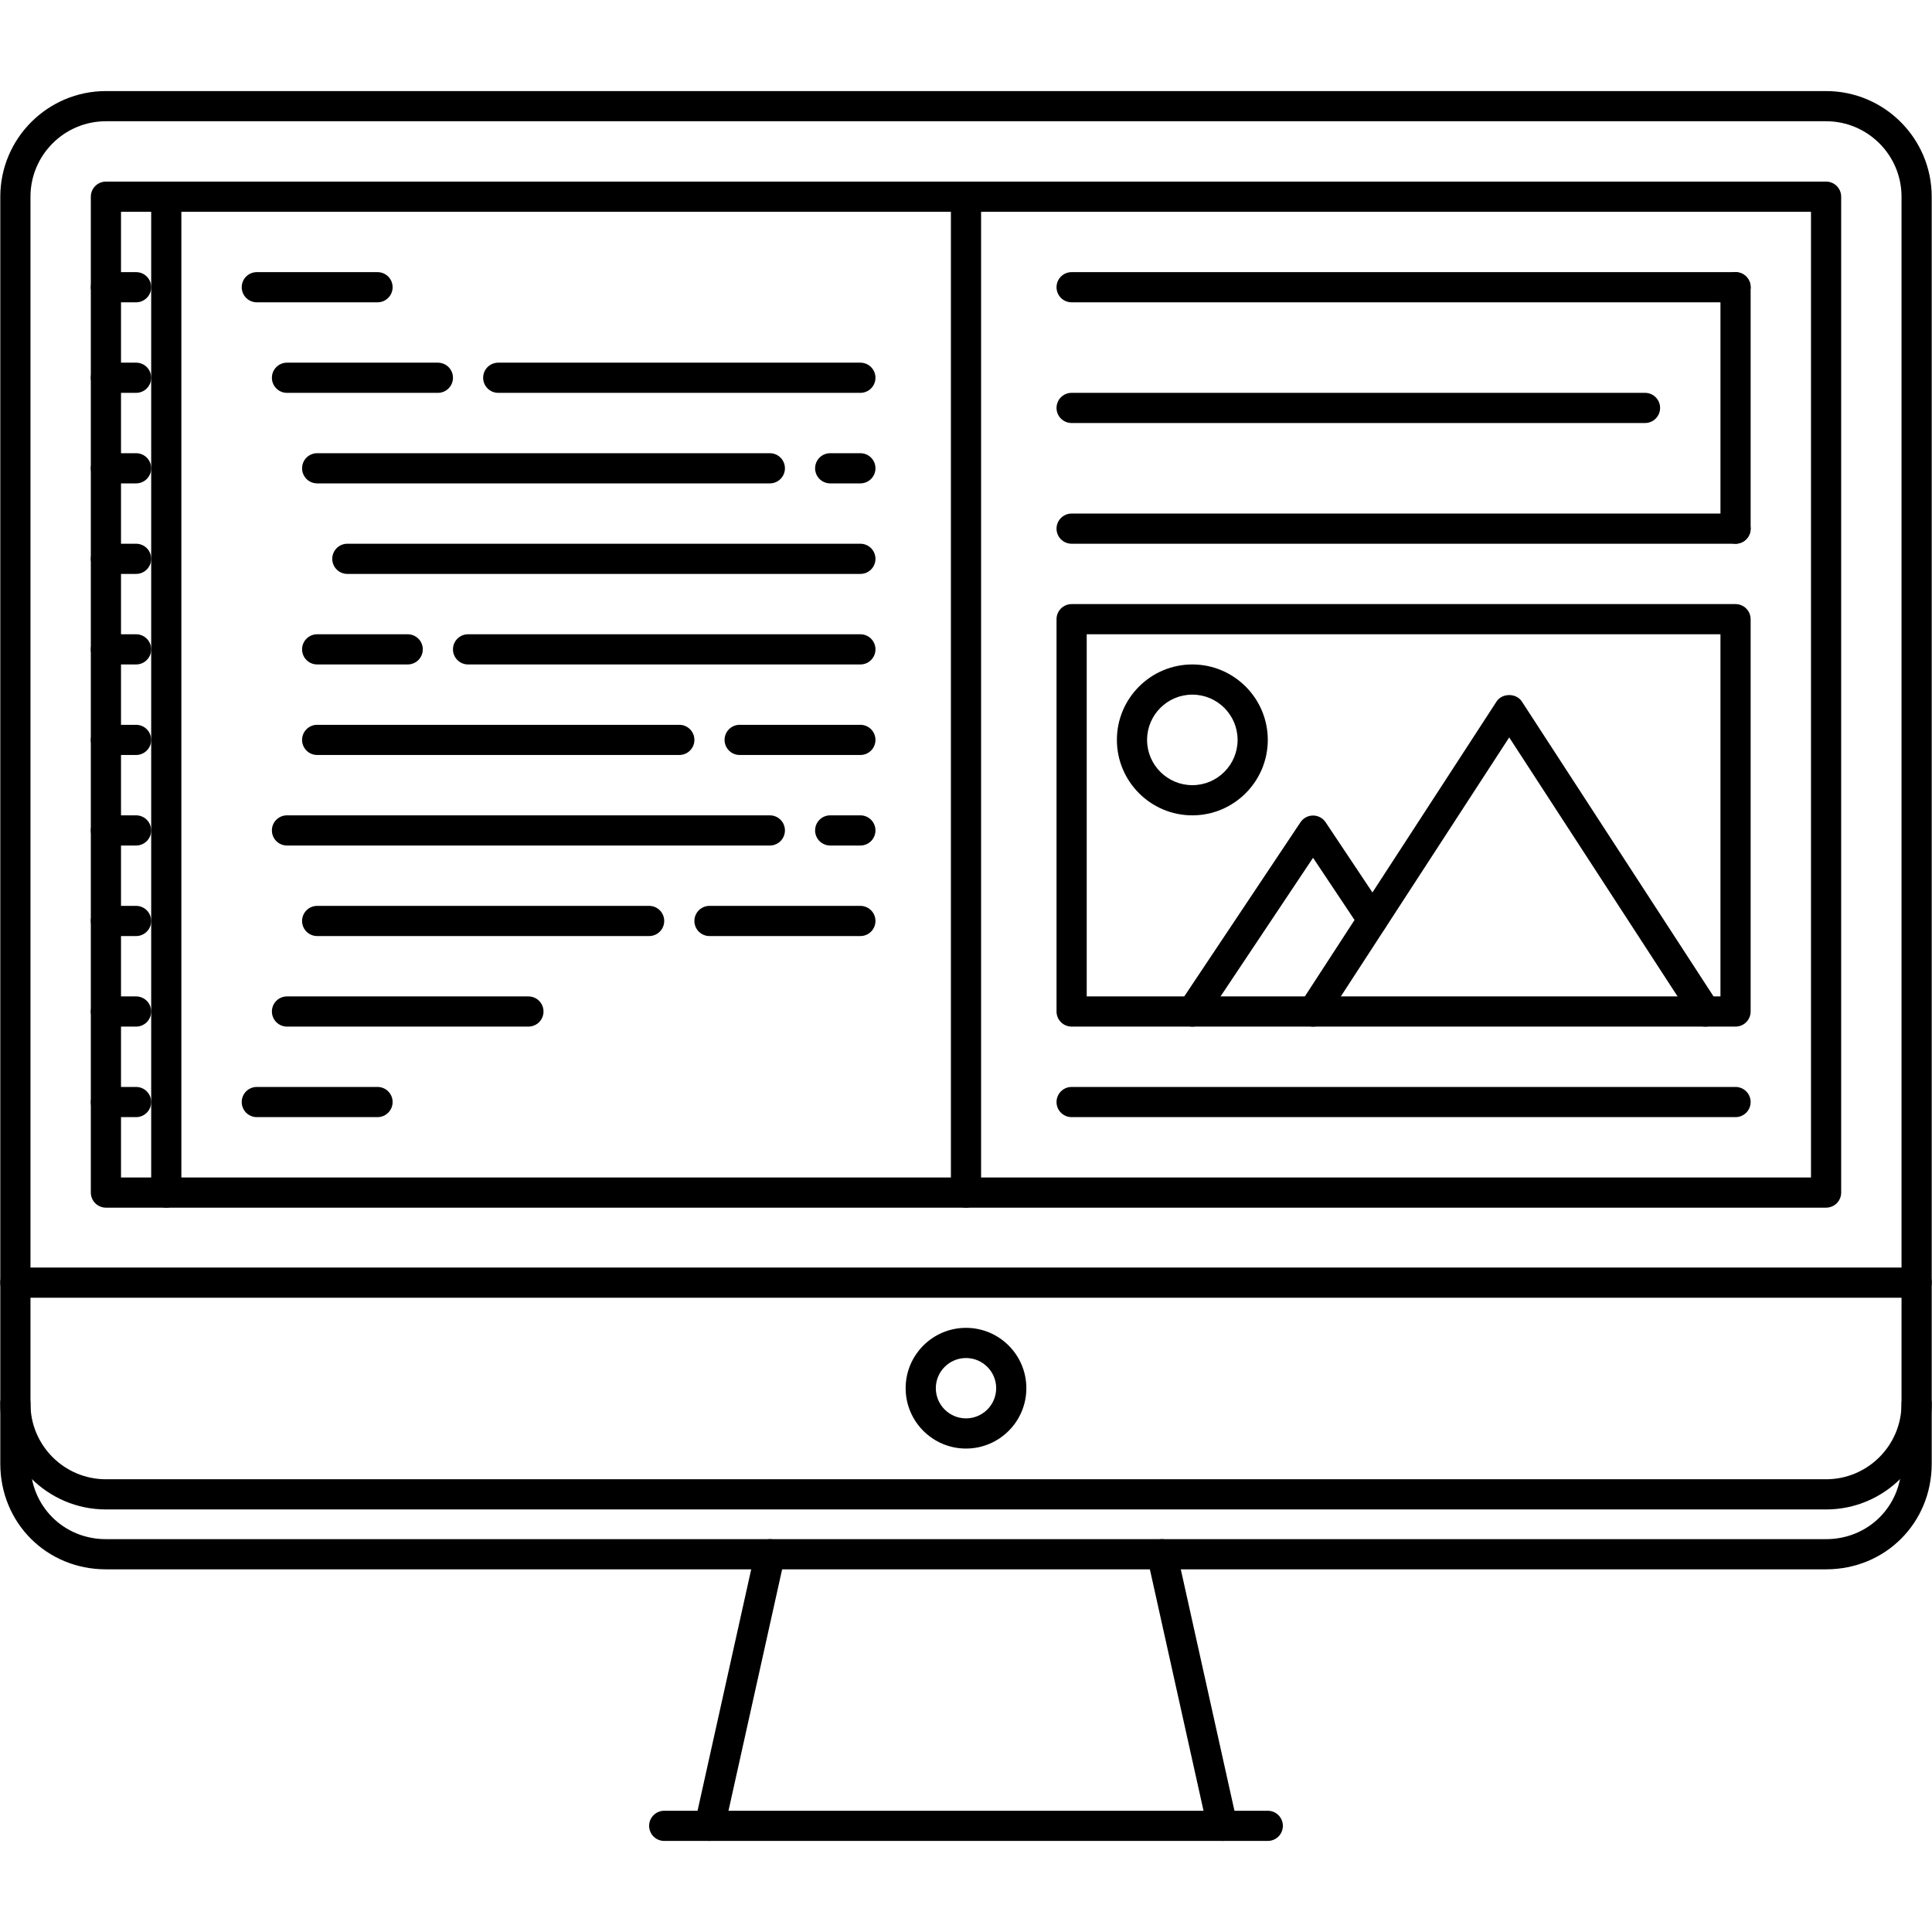
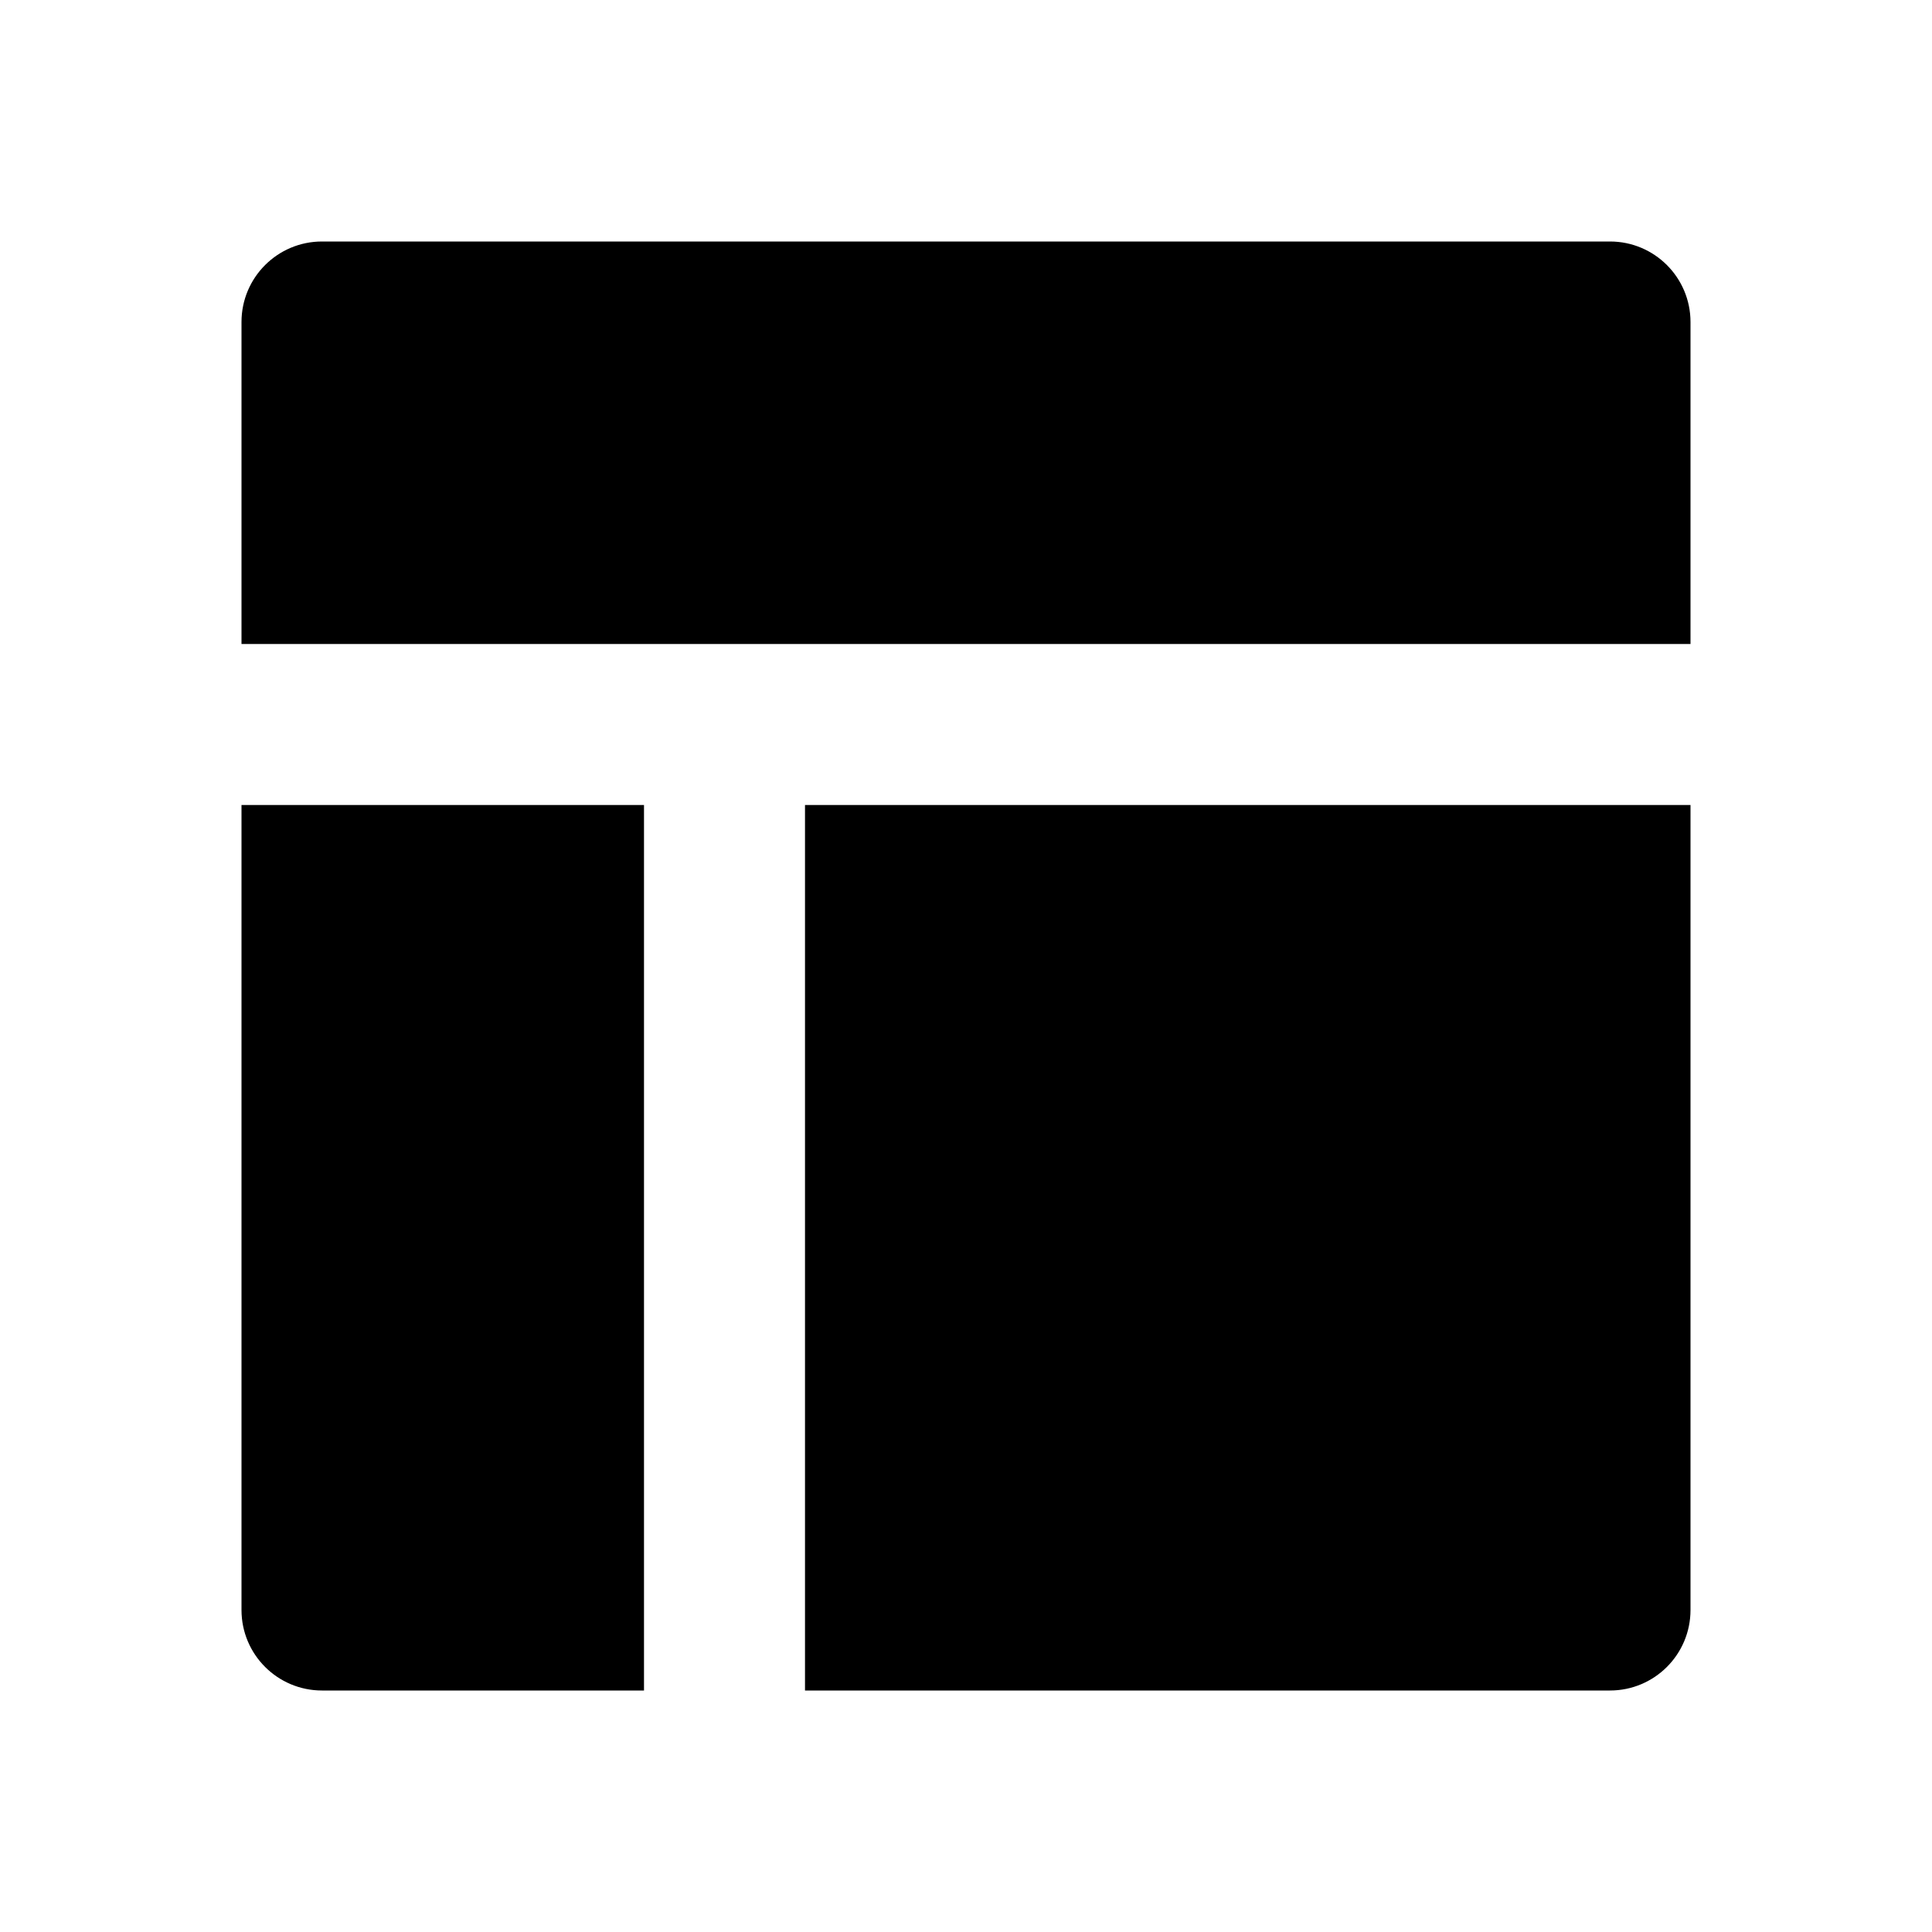
- <svg xmlns="http://www.w3.org/2000/svg" width="800px" height="800px" viewBox="0 0 1024 1024" fill="#000000" class="icon" version="1.1">
-   <path d="M1015.848 687.82H8.156a7.992 7.992 0 0 1-7.998-7.996 7.994 7.994 0 0 1 7.998-7.998h1007.692a7.992 7.992 0 0 1 7.996 7.998 7.992 7.992 0 0 1-7.996 7.996zM512 767.766c-17.636 0-31.99-14.34-31.99-31.99s14.354-31.99 31.99-31.99 31.992 14.34 31.992 31.99-14.356 31.99-31.992 31.99z m0-47.984c-8.826 0-15.996 7.184-15.996 15.994s7.17 15.994 15.996 15.994c8.824 0 15.996-7.184 15.996-15.994s-7.172-15.994-15.996-15.994zM376.136 975.732a8.01 8.01 0 0 1-7.81-9.73l31.99-143.956c0.954-4.296 5.202-6.984 9.544-6.078a8.014 8.014 0 0 1 6.078 9.544l-31.99 143.956a8.004 8.004 0 0 1-7.812 6.264zM647.864 975.732a8 8 0 0 1-7.808-6.264l-31.988-143.956a8.01 8.01 0 0 1 6.074-9.544c4.376-0.906 8.59 1.782 9.542 6.078l31.992 143.956a8.008 8.008 0 0 1-7.812 9.73z" fill="" />
-   <path d="M671.954 975.732H352.05a7.992 7.992 0 0 1-7.998-7.998 7.992 7.992 0 0 1 7.998-7.996h319.904a7.992 7.992 0 0 1 7.996 7.996 7.992 7.992 0 0 1-7.996 7.998zM967.86 640.086H56.14a7.994 7.994 0 0 1-7.998-7.998V104.25a7.994 7.994 0 0 1 7.998-7.998h911.72c4.422 0 8 3.578 8 7.998v527.838a7.994 7.994 0 0 1-8 7.998z m-903.722-15.996h895.726V112.248H64.138v511.842z" fill="" />
-   <path d="M967.86 800.038H56.14c-30.866 0-55.982-25.118-55.982-55.982V104.25c0-30.866 25.118-55.982 55.982-55.982h911.72c30.868 0 55.984 25.118 55.984 55.982v639.804c0 30.866-25.118 55.984-55.984 55.984zM56.14 64.262c-22.056 0-39.988 17.94-39.988 39.988v639.804c0 22.054 17.932 39.986 39.988 39.986h911.72c22.058 0 39.988-17.932 39.988-39.986V104.25c0-22.048-17.93-39.988-39.988-39.988H56.14z" fill="" />
-   <path d="M967.86 831.778H56.14c-31.396 0-55.982-24.586-55.982-55.982v-31.99a7.994 7.994 0 0 1 7.998-7.998 7.994 7.994 0 0 1 7.998 7.998v31.99c0 22.43 17.558 39.986 39.988 39.986h911.72c22.434 0 39.988-17.556 39.988-39.986v-31.74a7.994 7.994 0 0 1 8-7.998 7.992 7.992 0 0 1 7.996 7.998v31.74c-0.002 31.396-24.588 55.982-55.986 55.982zM88.13 640.086a7.994 7.994 0 0 1-7.998-7.998V104.25a7.994 7.994 0 0 1 7.998-7.998 7.994 7.994 0 0 1 7.998 7.998v527.838a7.994 7.994 0 0 1-7.998 7.998z" fill="" />
-   <path d="M72.136 160.232H56.14c-4.42 0-7.998-3.576-7.998-7.998s3.578-7.998 7.998-7.998h15.996c4.42 0 7.998 3.576 7.998 7.998s-3.578 7.998-7.998 7.998zM72.136 208.218H56.14c-4.42 0-7.998-3.578-7.998-7.998s3.578-7.998 7.998-7.998h15.996c4.42 0 7.998 3.578 7.998 7.998s-3.578 7.998-7.998 7.998zM72.136 256.204H56.14c-4.42 0-7.998-3.576-7.998-7.998s3.578-7.998 7.998-7.998h15.996c4.42 0 7.998 3.576 7.998 7.998s-3.578 7.998-7.998 7.998zM72.136 304.19H56.14c-4.42 0-7.998-3.578-7.998-7.998s3.578-7.998 7.998-7.998h15.996c4.42 0 7.998 3.578 7.998 7.998s-3.578 7.998-7.998 7.998zM72.136 352.174H56.14c-4.42 0-7.998-3.576-7.998-7.998s3.578-7.998 7.998-7.998h15.996c4.42 0 7.998 3.576 7.998 7.998s-3.578 7.998-7.998 7.998zM72.136 400.16H56.14a7.994 7.994 0 0 1-7.998-7.998 7.994 7.994 0 0 1 7.998-7.998h15.996a7.994 7.994 0 0 1 7.998 7.998 7.996 7.996 0 0 1-7.998 7.998zM72.136 448.144H56.14a7.994 7.994 0 0 1-7.998-7.998 7.994 7.994 0 0 1 7.998-7.998h15.996a7.994 7.994 0 0 1 7.998 7.998 7.994 7.994 0 0 1-7.998 7.998zM72.136 496.13H56.14a7.994 7.994 0 0 1-7.998-7.998 7.994 7.994 0 0 1 7.998-7.998h15.996a7.994 7.994 0 0 1 7.998 7.998 7.996 7.996 0 0 1-7.998 7.998zM72.136 544.116H56.14a7.994 7.994 0 0 1-7.998-7.998 7.992 7.992 0 0 1 7.998-7.996h15.996a7.992 7.992 0 0 1 7.998 7.996 7.994 7.994 0 0 1-7.998 7.998zM72.136 592.102H56.14c-4.42 0-7.998-3.578-7.998-7.998s3.578-7.998 7.998-7.998h15.996c4.42 0 7.998 3.578 7.998 7.998s-3.578 7.998-7.998 7.998zM200.096 160.232h-63.98c-4.42 0-7.998-3.576-7.998-7.998s3.576-7.998 7.998-7.998h63.98c4.42 0 7.998 3.576 7.998 7.998s-3.578 7.998-7.998 7.998zM456.016 208.218h-191.94c-4.42 0-7.998-3.578-7.998-7.998s3.576-7.998 7.998-7.998h191.94c4.422 0 7.998 3.578 7.998 7.998s-3.576 7.998-7.998 7.998zM232.086 208.218H152.11c-4.42 0-7.998-3.578-7.998-7.998s3.578-7.998 7.998-7.998h79.976c4.42 0 7.998 3.578 7.998 7.998s-3.578 7.998-7.998 7.998zM456.016 256.204h-15.994c-4.42 0-7.998-3.576-7.998-7.998s3.578-7.998 7.998-7.998h15.994c4.422 0 7.998 3.576 7.998 7.998s-3.576 7.998-7.998 7.998zM408.032 256.204H168.106c-4.42 0-7.998-3.576-7.998-7.998s3.576-7.998 7.998-7.998h239.926c4.42 0 7.998 3.576 7.998 7.998s-3.578 7.998-7.998 7.998zM216.09 352.174H168.106c-4.42 0-7.998-3.576-7.998-7.998s3.576-7.998 7.998-7.998h47.986c4.42 0 7.998 3.576 7.998 7.998s-3.58 7.998-8 7.998zM456.016 352.174H248.082c-4.42 0-7.998-3.576-7.998-7.998s3.578-7.998 7.998-7.998h207.936c4.422 0 7.998 3.576 7.998 7.998s-3.578 7.998-8 7.998zM456.016 304.19H184.1c-4.42 0-7.998-3.578-7.998-7.998s3.578-7.998 7.998-7.998h271.916c4.422 0 7.998 3.578 7.998 7.998s-3.576 7.998-7.998 7.998zM456.016 400.16h-63.98a7.994 7.994 0 0 1-7.998-7.998 7.994 7.994 0 0 1 7.998-7.998h63.98a7.994 7.994 0 0 1 7.998 7.998 7.994 7.994 0 0 1-7.998 7.998zM408.032 448.144H152.11a7.994 7.994 0 0 1-7.998-7.998 7.994 7.994 0 0 1 7.998-7.998h255.922a7.994 7.994 0 0 1 7.998 7.998 7.994 7.994 0 0 1-7.998 7.998zM280.072 544.116h-127.96a7.994 7.994 0 0 1-7.998-7.998 7.992 7.992 0 0 1 7.998-7.996h127.96a7.992 7.992 0 0 1 7.998 7.996 7.994 7.994 0 0 1-7.998 7.998zM456.016 496.13h-79.974a7.994 7.994 0 0 1-7.998-7.998 7.994 7.994 0 0 1 7.998-7.998h79.974a7.994 7.994 0 0 1 7.998 7.998 7.994 7.994 0 0 1-7.998 7.998zM344.052 496.13H168.106a7.994 7.994 0 0 1-7.998-7.998 7.994 7.994 0 0 1 7.998-7.998h175.946a7.994 7.994 0 0 1 7.998 7.998 7.994 7.994 0 0 1-7.998 7.998zM200.096 592.102h-63.98c-4.42 0-7.998-3.578-7.998-7.998s3.576-7.998 7.998-7.998h63.98c4.42 0 7.998 3.578 7.998 7.998s-3.578 7.998-7.998 7.998zM456.016 448.144h-15.994a7.994 7.994 0 0 1-7.998-7.998 7.994 7.994 0 0 1 7.998-7.998h15.994a7.994 7.994 0 0 1 7.998 7.998 7.992 7.992 0 0 1-7.998 7.998zM360.046 400.16h-191.94a7.994 7.994 0 0 1-7.998-7.998 7.994 7.994 0 0 1 7.998-7.998h191.942a7.994 7.994 0 0 1 7.998 7.998 7.996 7.996 0 0 1-8 7.998z" fill="" />
-   <path d="M512 640.086a7.994 7.994 0 0 1-7.998-7.998V104.25A7.994 7.994 0 0 1 512 96.252a7.992 7.992 0 0 1 7.996 7.998v527.838a7.992 7.992 0 0 1-7.996 7.998z" fill="" />
-   <path d="M903.878 544.116a7.984 7.984 0 0 1-6.7-3.638l-97.27-149.634-97.266 149.634c-2.39 3.732-7.372 4.748-11.058 2.358a8.012 8.012 0 0 1-2.344-11.074l103.968-159.952c2.938-4.544 10.464-4.544 13.402 0l103.968 159.952a8.012 8.012 0 0 1-2.344 11.074c-1.34 0.872-2.856 1.28-4.356 1.28z" fill="" />
-   <path d="M631.964 544.116a7.998 7.998 0 0 1-6.656-12.434l63.98-95.876a8 8 0 0 1 13.308 0l31.524 47.25a8 8 0 0 1-2.218 11.09c-3.672 2.42-8.636 1.468-11.09-2.218l-24.868-37.278-57.328 85.904a7.99 7.99 0 0 1-6.652 3.562zM631.964 432.15c-22.058 0-39.988-17.94-39.988-39.988s17.93-39.988 39.988-39.988c22.054 0 39.988 17.94 39.988 39.988 0.002 22.048-17.932 39.988-39.988 39.988z m0-63.98c-13.23 0-23.992 10.762-23.992 23.992s10.762 23.992 23.992 23.992 23.992-10.762 23.992-23.992-10.76-23.992-23.992-23.992z" fill="" />
-   <path d="M919.876 544.116H567.984c-4.422 0-8-3.576-8-7.998V328.182a7.994 7.994 0 0 1 8-7.998h351.89a7.992 7.992 0 0 1 7.996 7.998v207.936a7.988 7.988 0 0 1-7.994 7.998z m-343.896-15.994h335.898V336.18H575.98v191.942z" fill="" />
-   <path d="M919.876 160.232H567.984c-4.422 0-8-3.576-8-7.998s3.578-7.998 8-7.998h351.89c4.422 0 7.996 3.576 7.996 7.998s-3.574 7.998-7.994 7.998z" fill="" />
-   <path d="M919.876 288.194a7.99 7.99 0 0 1-7.996-7.998v-127.96c0-4.42 3.574-7.998 7.996-7.998s7.996 3.576 7.996 7.998v127.96a7.992 7.992 0 0 1-7.996 7.998z" fill="" />
-   <path d="M919.876 288.194H567.984c-4.422 0-8-3.576-8-7.998s3.578-7.998 8-7.998h351.89c4.422 0 7.996 3.576 7.996 7.998s-3.574 7.998-7.994 7.998z" fill="" />
-   <path d="M871.89 224.212H567.984c-4.422 0-8-3.576-8-7.998s3.578-7.998 8-7.998h303.906c4.418 0 7.996 3.576 7.996 7.998s-3.578 7.998-7.996 7.998z" fill="" />
-   <path d="M919.876 592.102H567.984c-4.422 0-8-3.578-8-7.998s3.578-7.998 8-7.998h351.89c4.422 0 7.996 3.578 7.996 7.998s-3.574 7.998-7.994 7.998z" fill="" />
+ <svg xmlns="http://www.w3.org/2000/svg" fill="#000000" width="800px" height="800px" viewBox="0 0 24 24">
+   <path d="M3,20V10H8V21H4A1,1,0,0,1,3,20ZM21,4a1,1,0,0,0-1-1H4A1,1,0,0,0,3,4V8H21ZM20,21a1,1,0,0,0,1-1V10H10V21Z" />
</svg>
